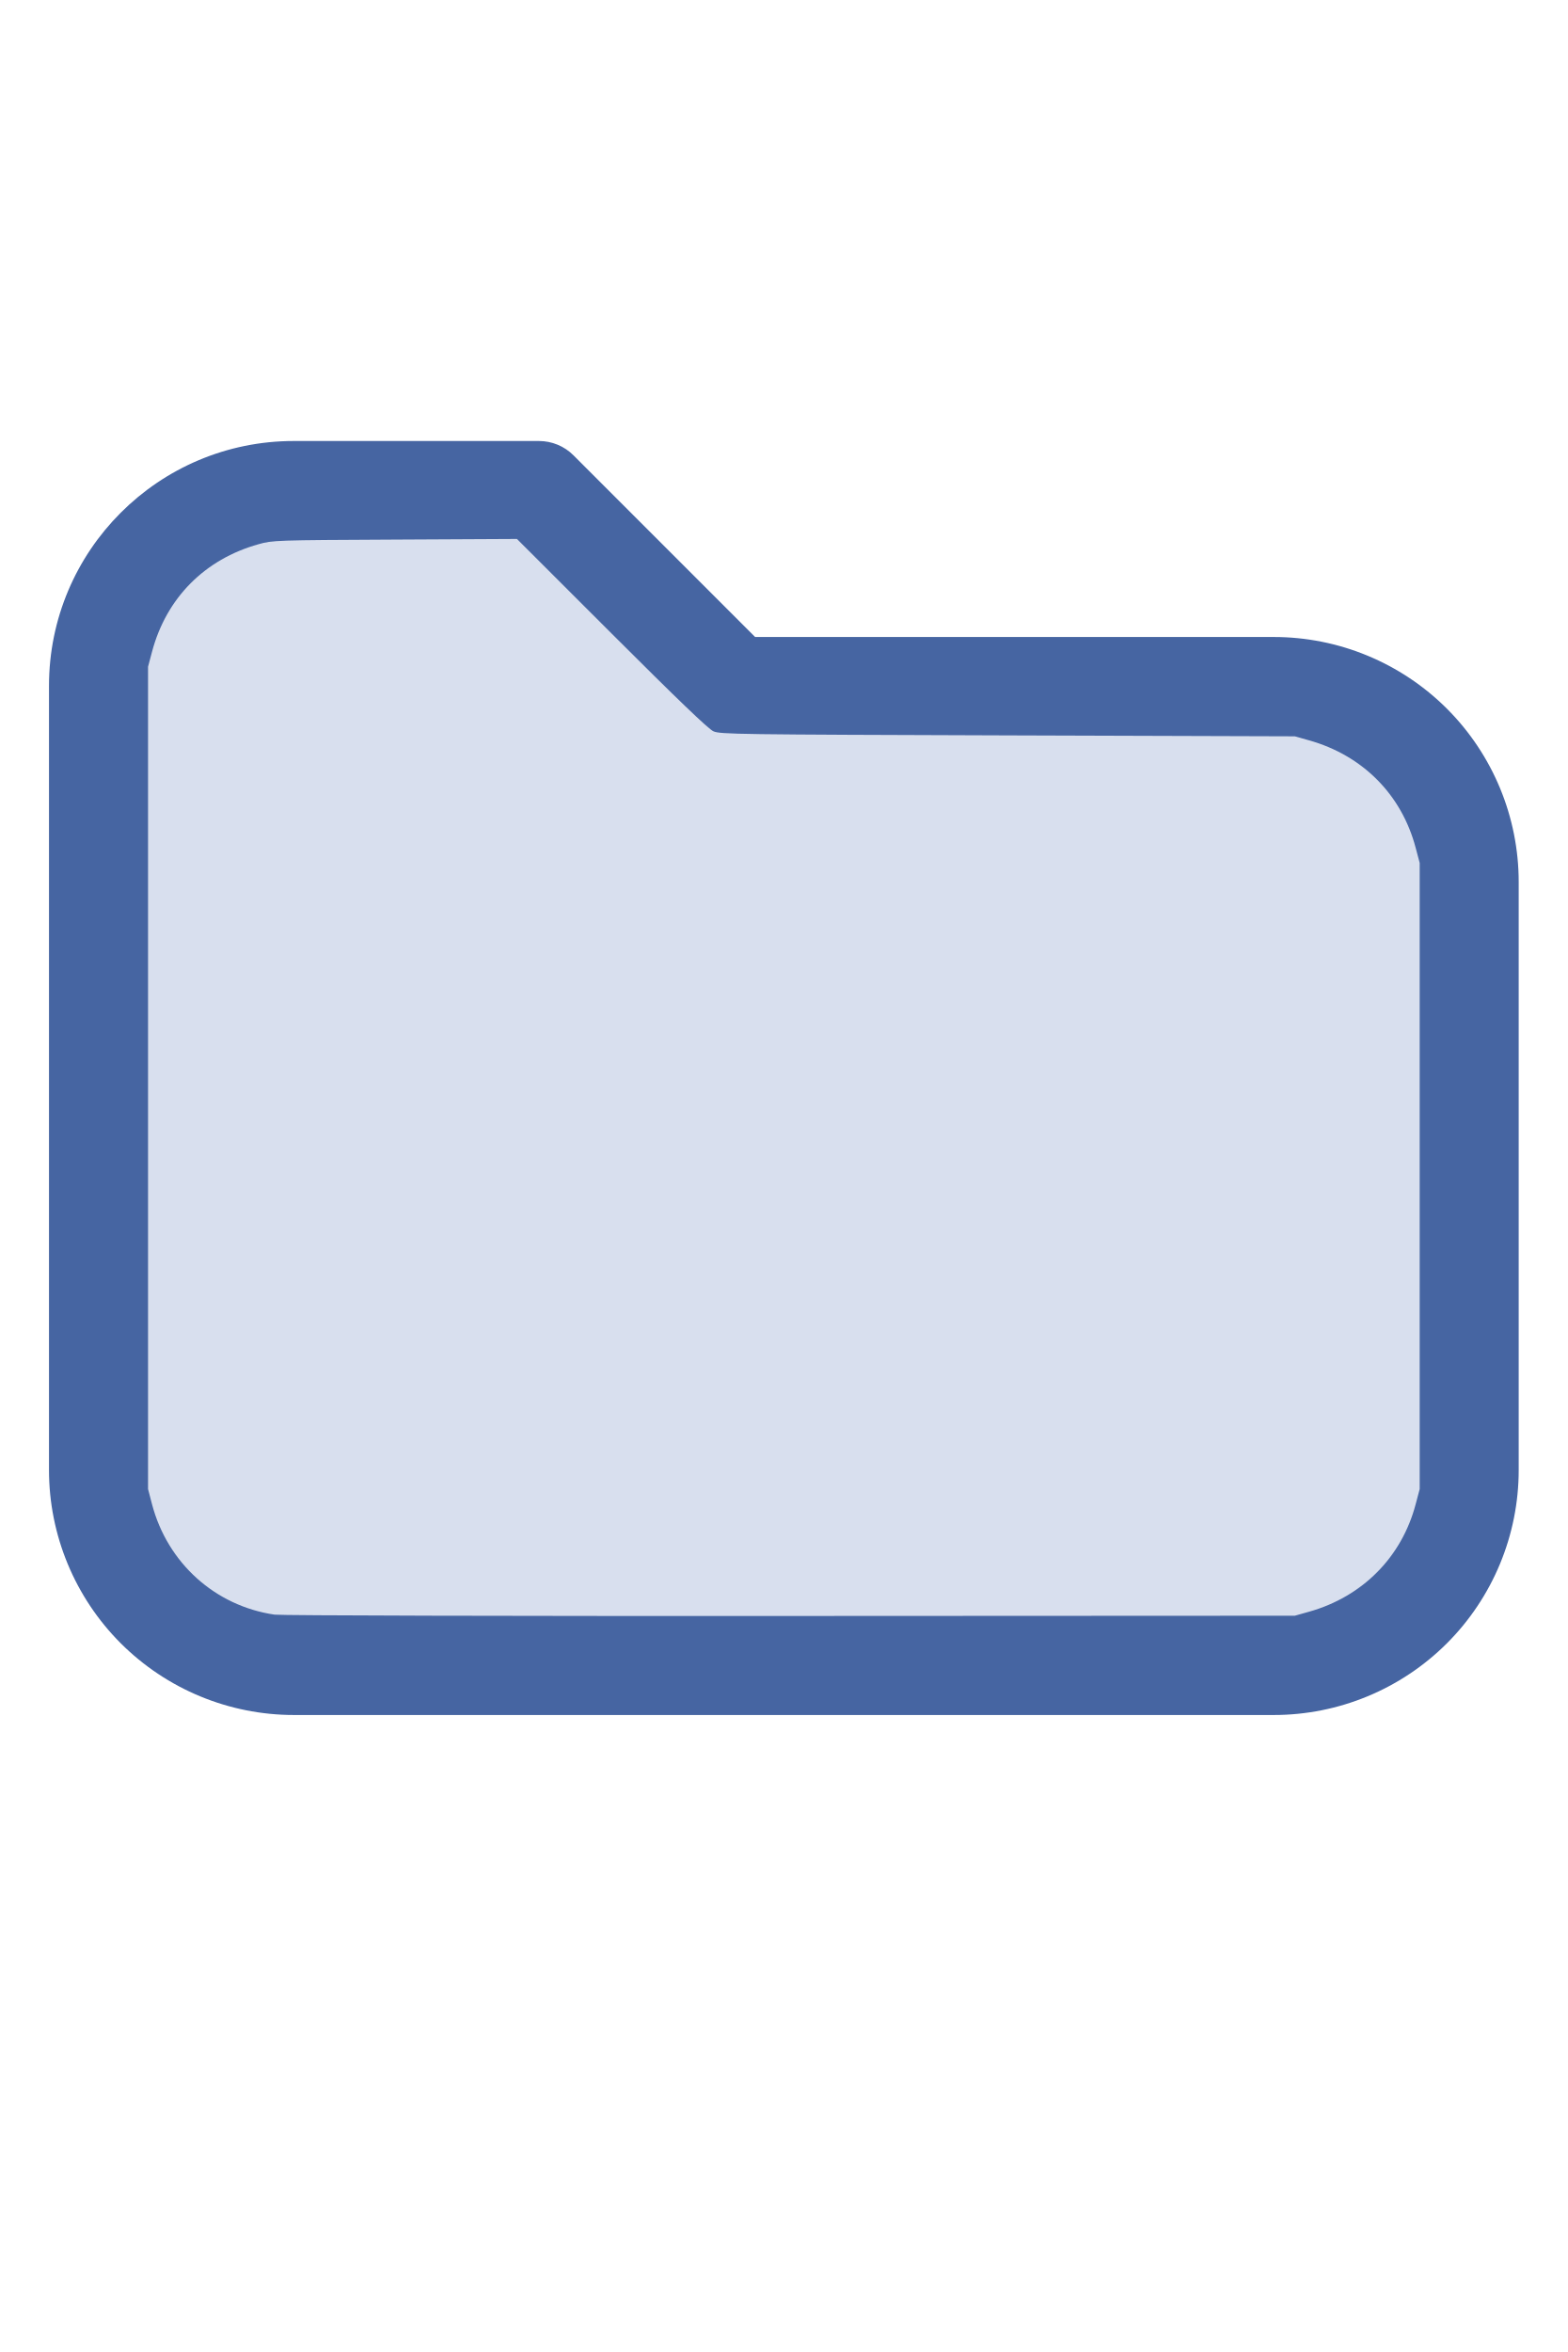
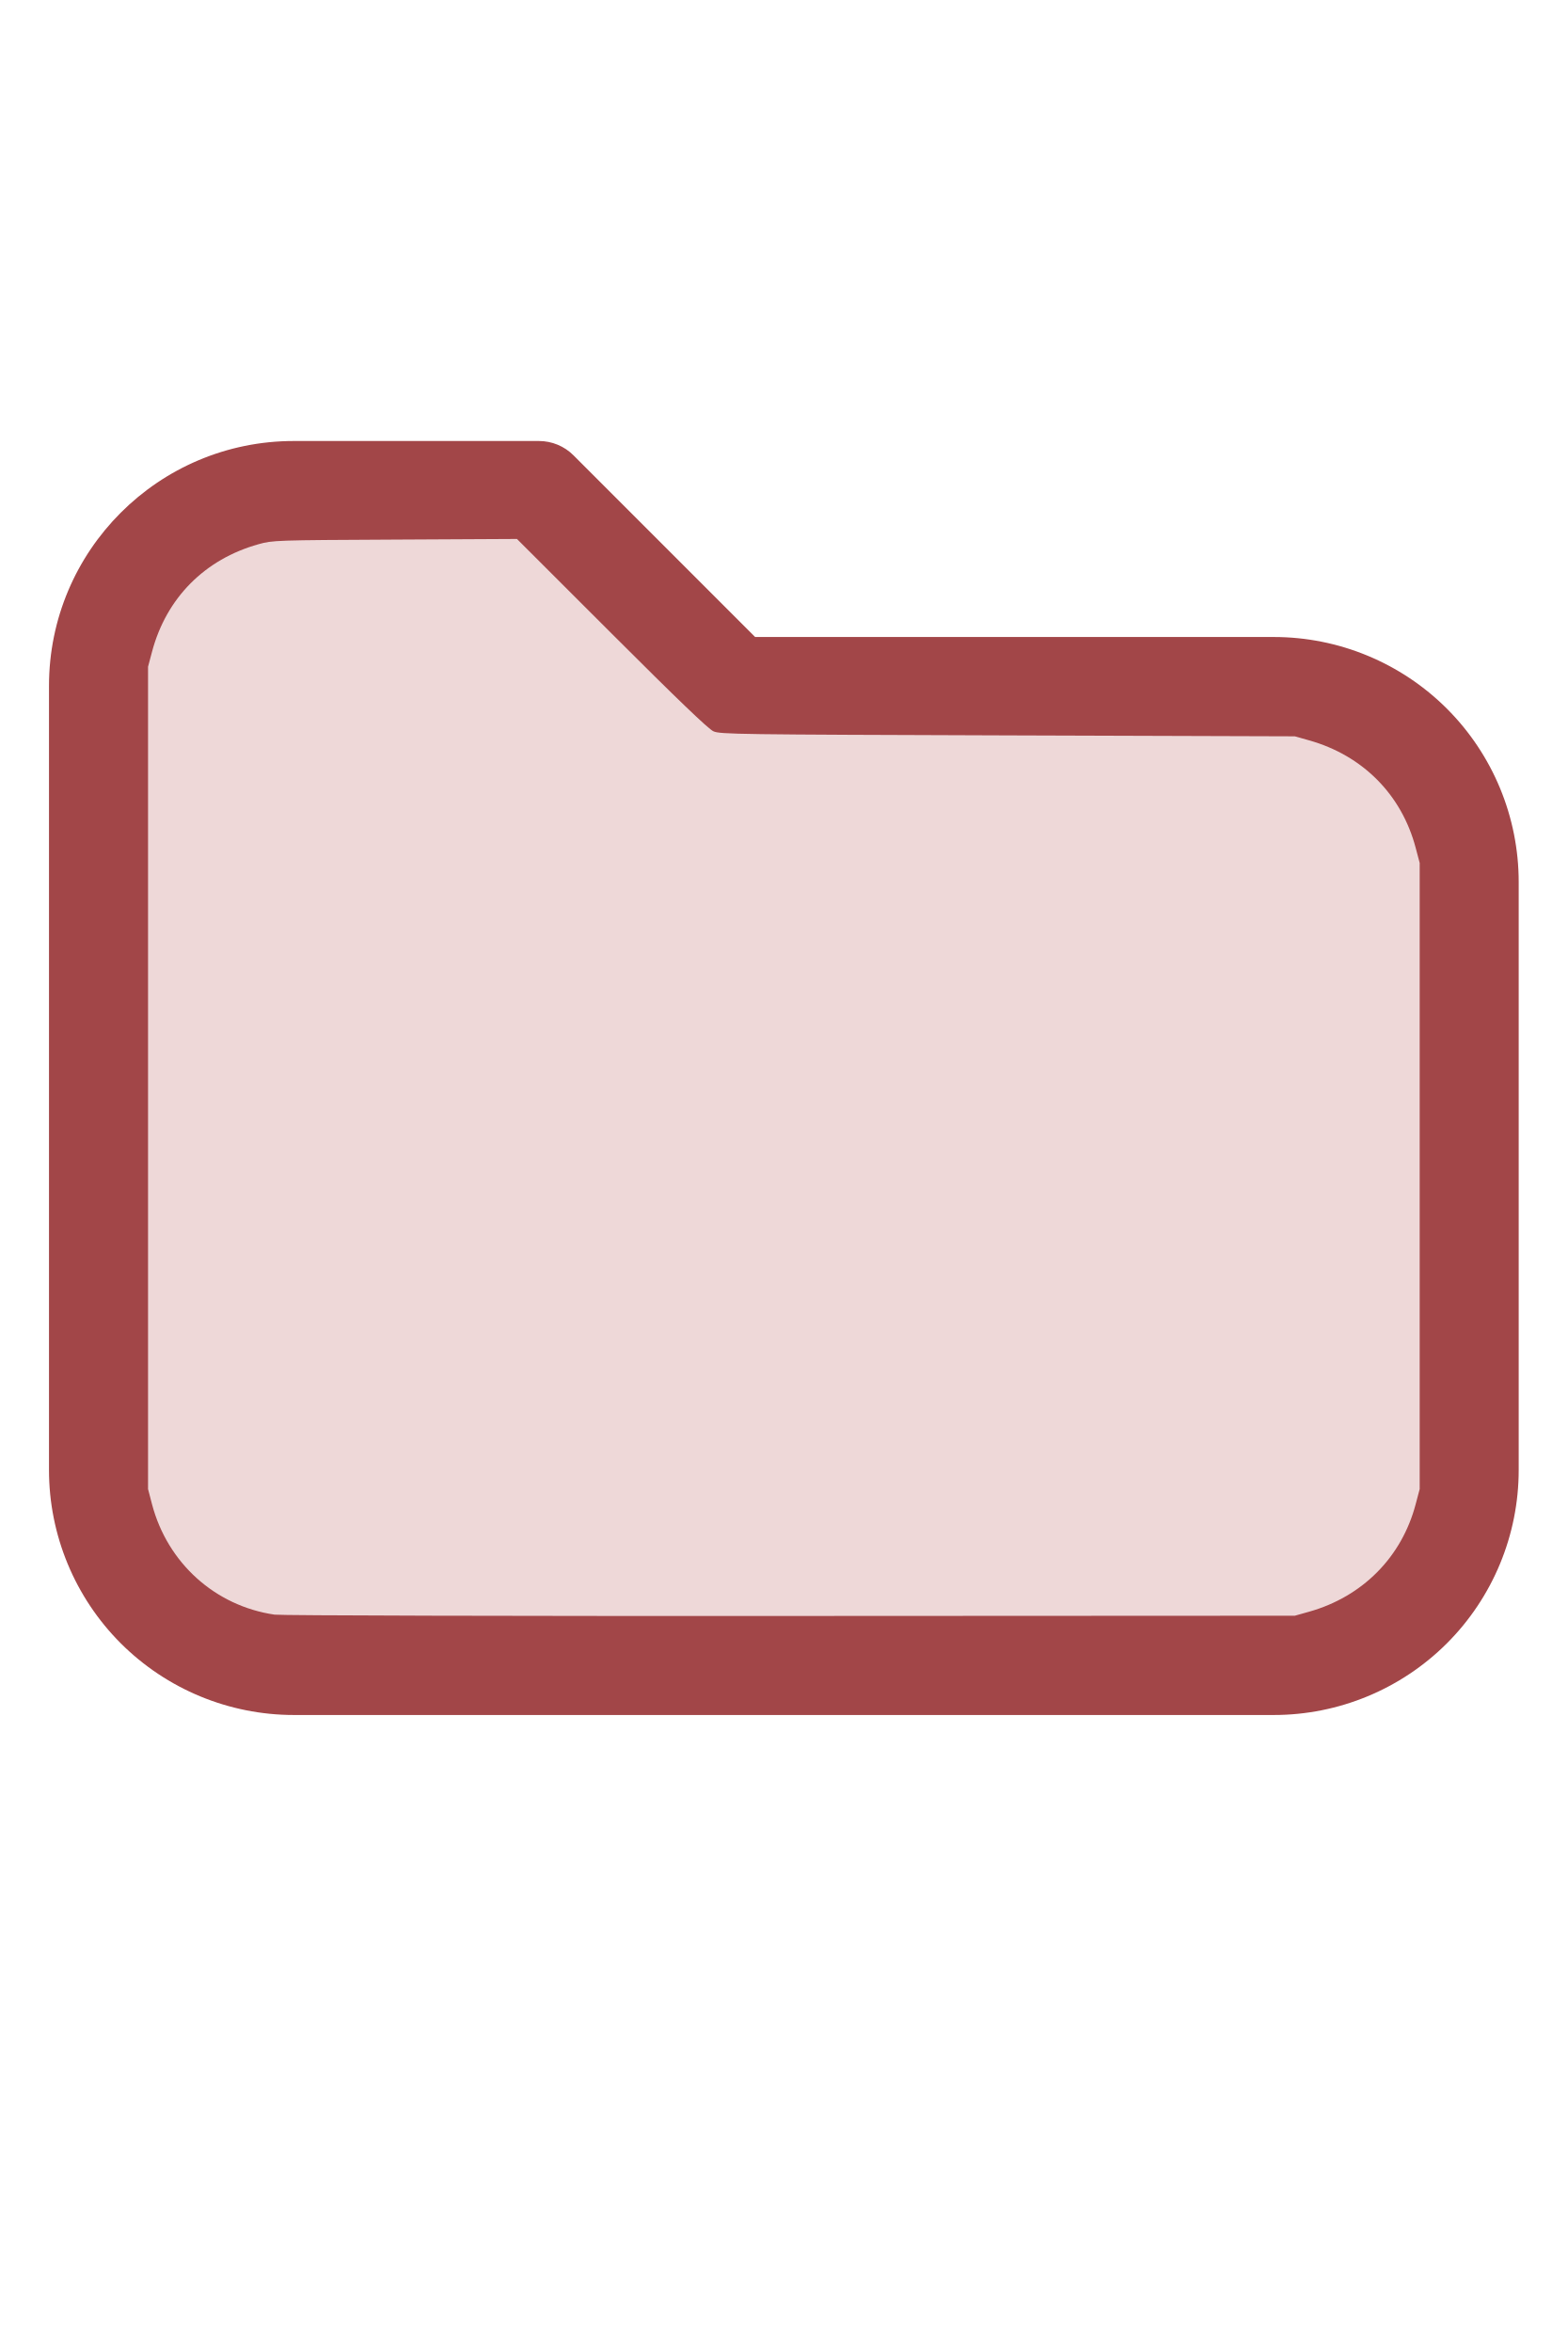
<svg xmlns="http://www.w3.org/2000/svg" version="1.1" width="16" height="24" viewBox="0 0 32 32" xml:space="preserve">
-   <g style="fill:#4665A2;">
+   <g style="fill:#A24648;">
    <path d="M1,5.998l-0,16.002c-0,1.326 0.527,2.598 1.464,3.536c0.938,0.937 2.21,1.464 3.536,1.464c5.322,0 14.678,-0 20,0c1.326,0 2.598,-0.527 3.536,-1.464c0.937,-0.938 1.464,-2.21 1.464,-3.536c0,-3.486 0,-8.514 0,-12c0,-1.326 -0.527,-2.598 -1.464,-3.536c-0.938,-0.937 -2.21,-1.464 -3.536,-1.464c-0,0 -10.586,0 -10.586,0c0,-0 -3.707,-3.707 -3.707,-3.707c-0.187,-0.188 -0.442,-0.293 -0.707,-0.293l-5.002,0c-2.76,0 -4.998,2.238 -4.998,4.998Zm2,-0l-0,16.002c-0,0.796 0.316,1.559 0.879,2.121c0.562,0.563 1.325,0.879 2.121,0.879l20,0c0.796,0 1.559,-0.316 2.121,-0.879c0.563,-0.562 0.879,-1.325 0.879,-2.121c0,-3.486 0,-8.514 0,-12c0,-0.796 -0.316,-1.559 -0.879,-2.121c-0.562,-0.563 -1.325,-0.879 -2.121,-0.879c-7.738,0 -11,0 -11,0c-0.265,0 -0.52,-0.105 -0.707,-0.293c-0,0 -3.707,-3.707 -3.707,-3.707c-0,0 -4.588,0 -4.588,0c-1.656,0 -2.998,1.342 -2.998,2.998Z" />
  </g>
-   <g style="fill:#D8DFEE;stroke-width:0;">
+   <g style="fill:#EED8D8;stroke-width:0;">
    <path d="M 5.606,24.952 C 4.392,24.775 3.42,23.9 3.103,22.699 L 3.022,22.389 V 13.998 5.606 L 3.104,5.298 C 3.396,4.203 4.18,3.412 5.279,3.106 5.565,3.026 5.615,3.024 8.061,3.012 l 2.491,-0.013 1.932,1.93 c 1.344,1.343 1.976,1.95 2.078,1.995 0.137,0.062 0.474,0.066 6.007,0.084 l 5.861,0.019 0.291,0.082 c 1.095,0.308 1.89,1.109 2.176,2.193 l 0.082,0.309 V 16 22.389 l -0.082,0.309 c -0.284,1.079 -1.086,1.888 -2.176,2.194 l -0.291,0.082 -10.303,0.005 c -5.7,0.003 -10.4,-0.009 -10.521,-0.027 z" />
  </g>
</svg>
